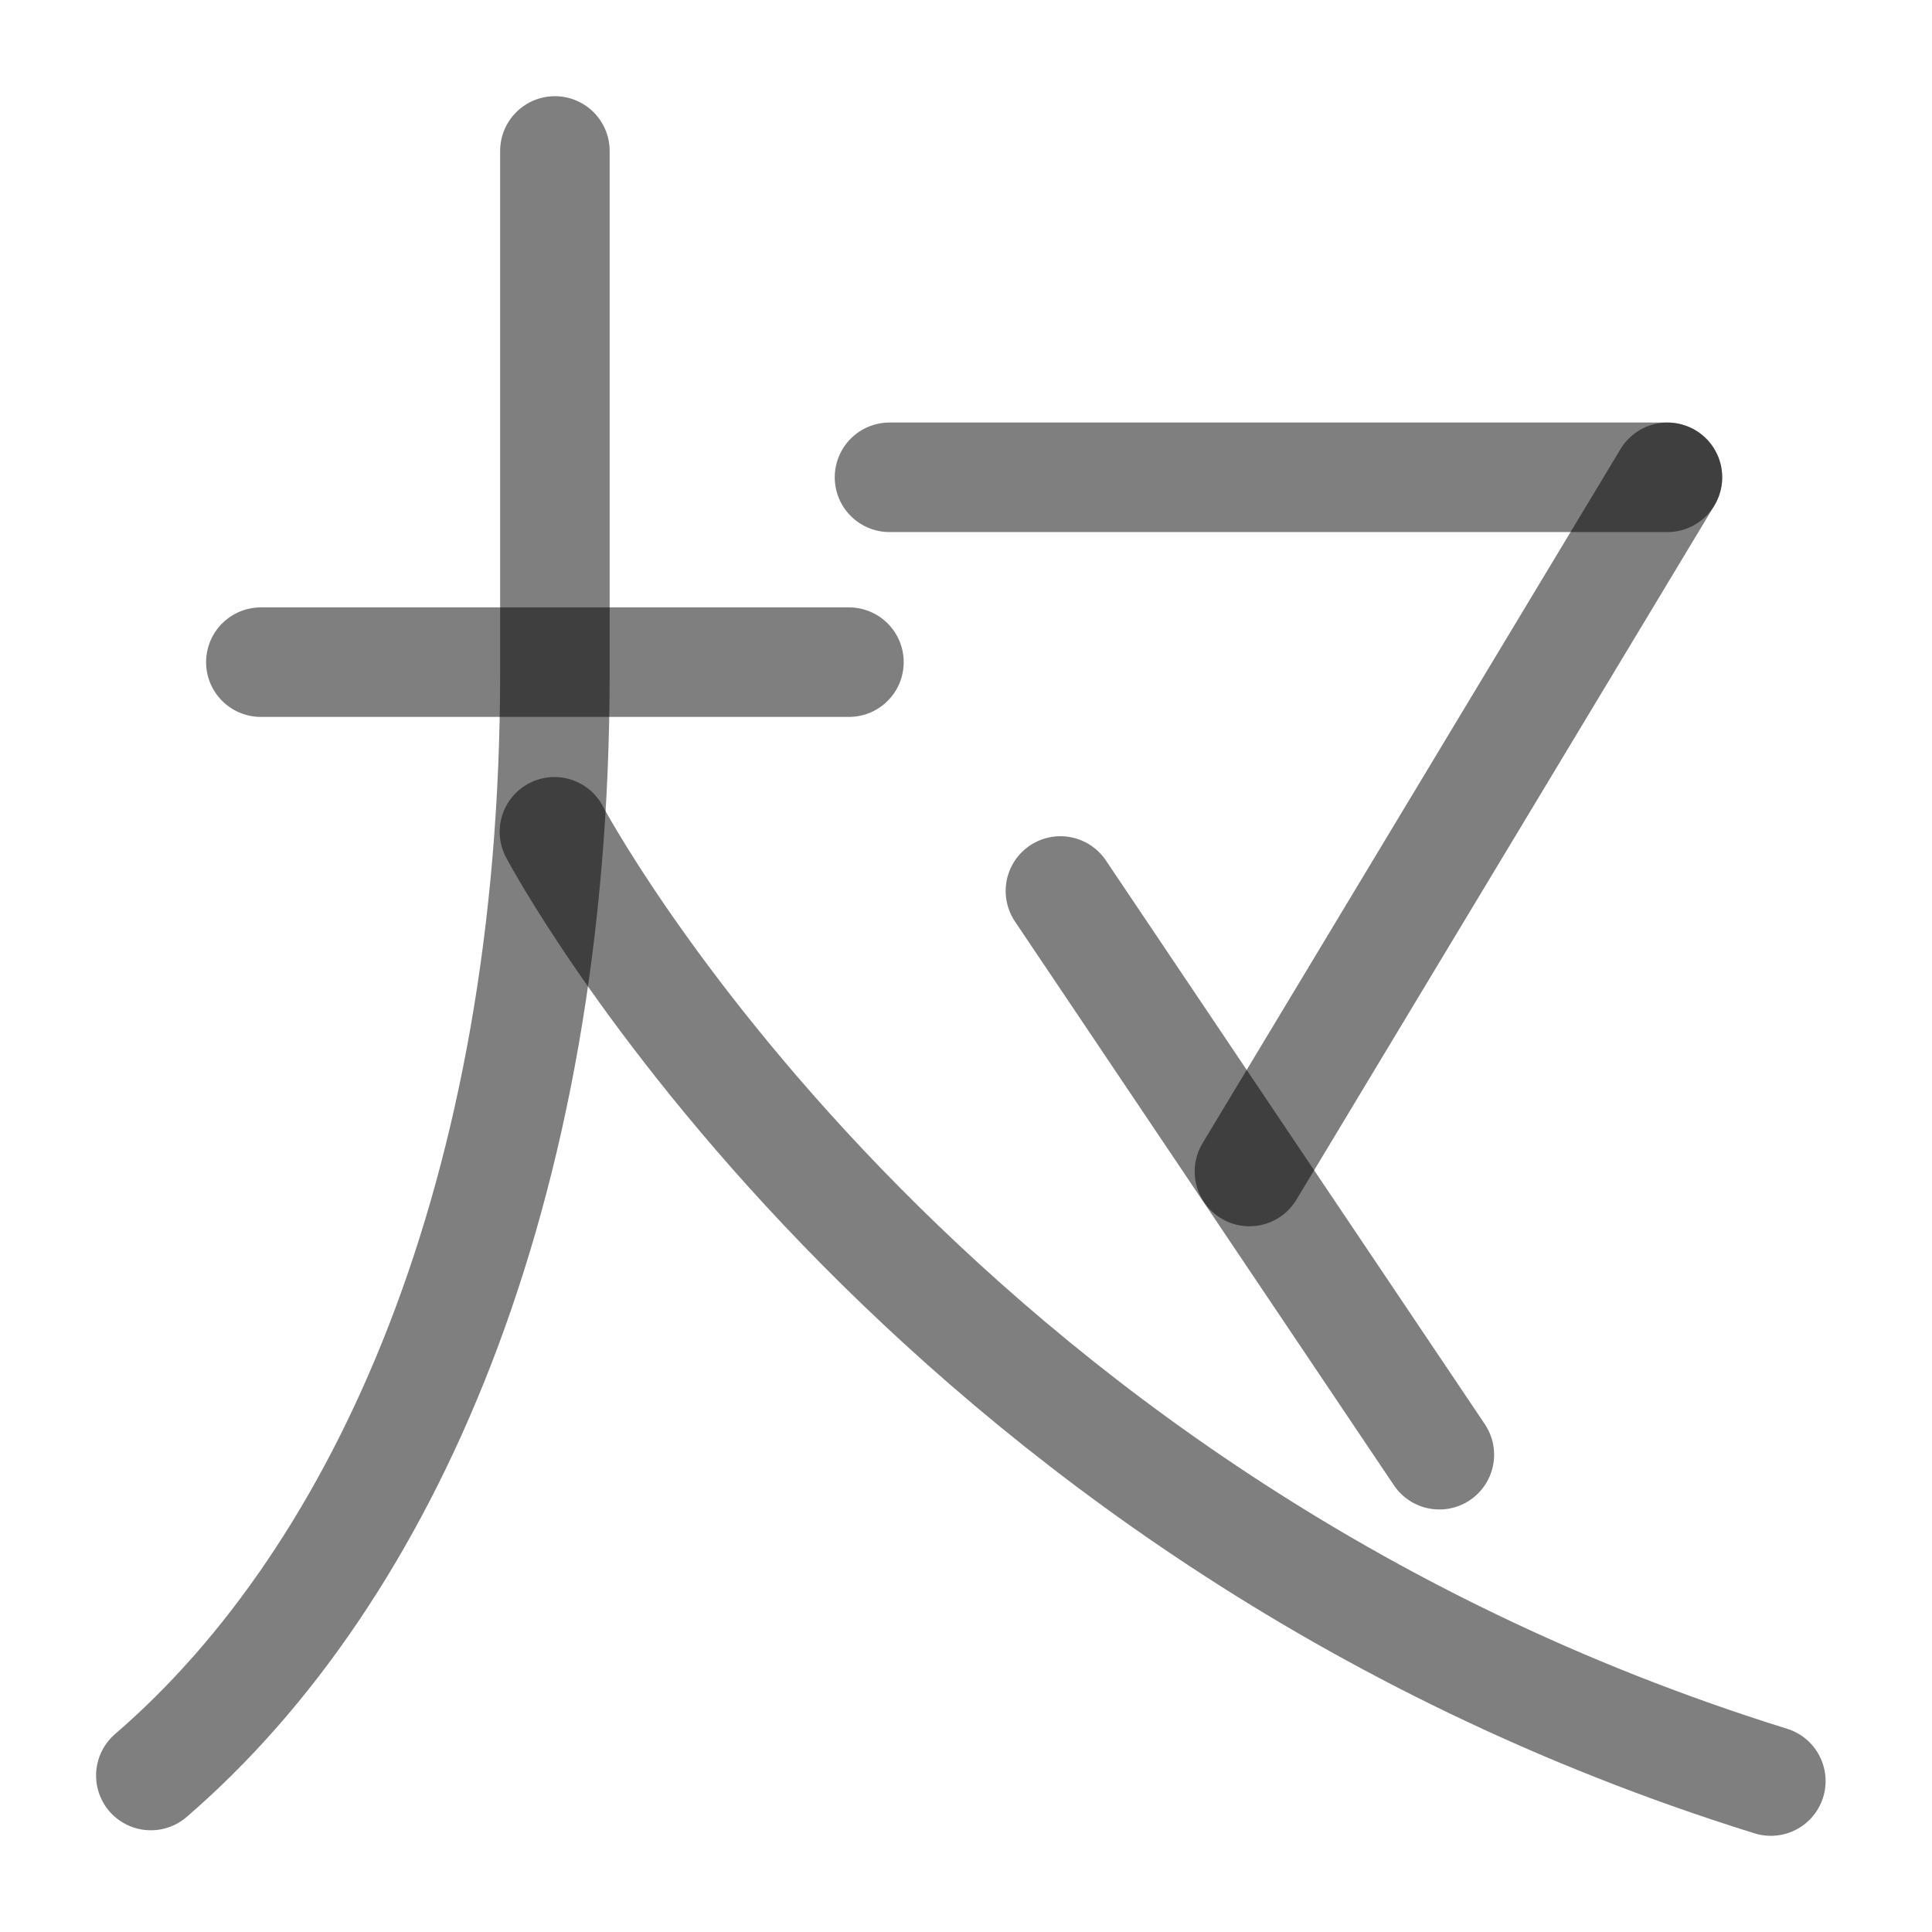
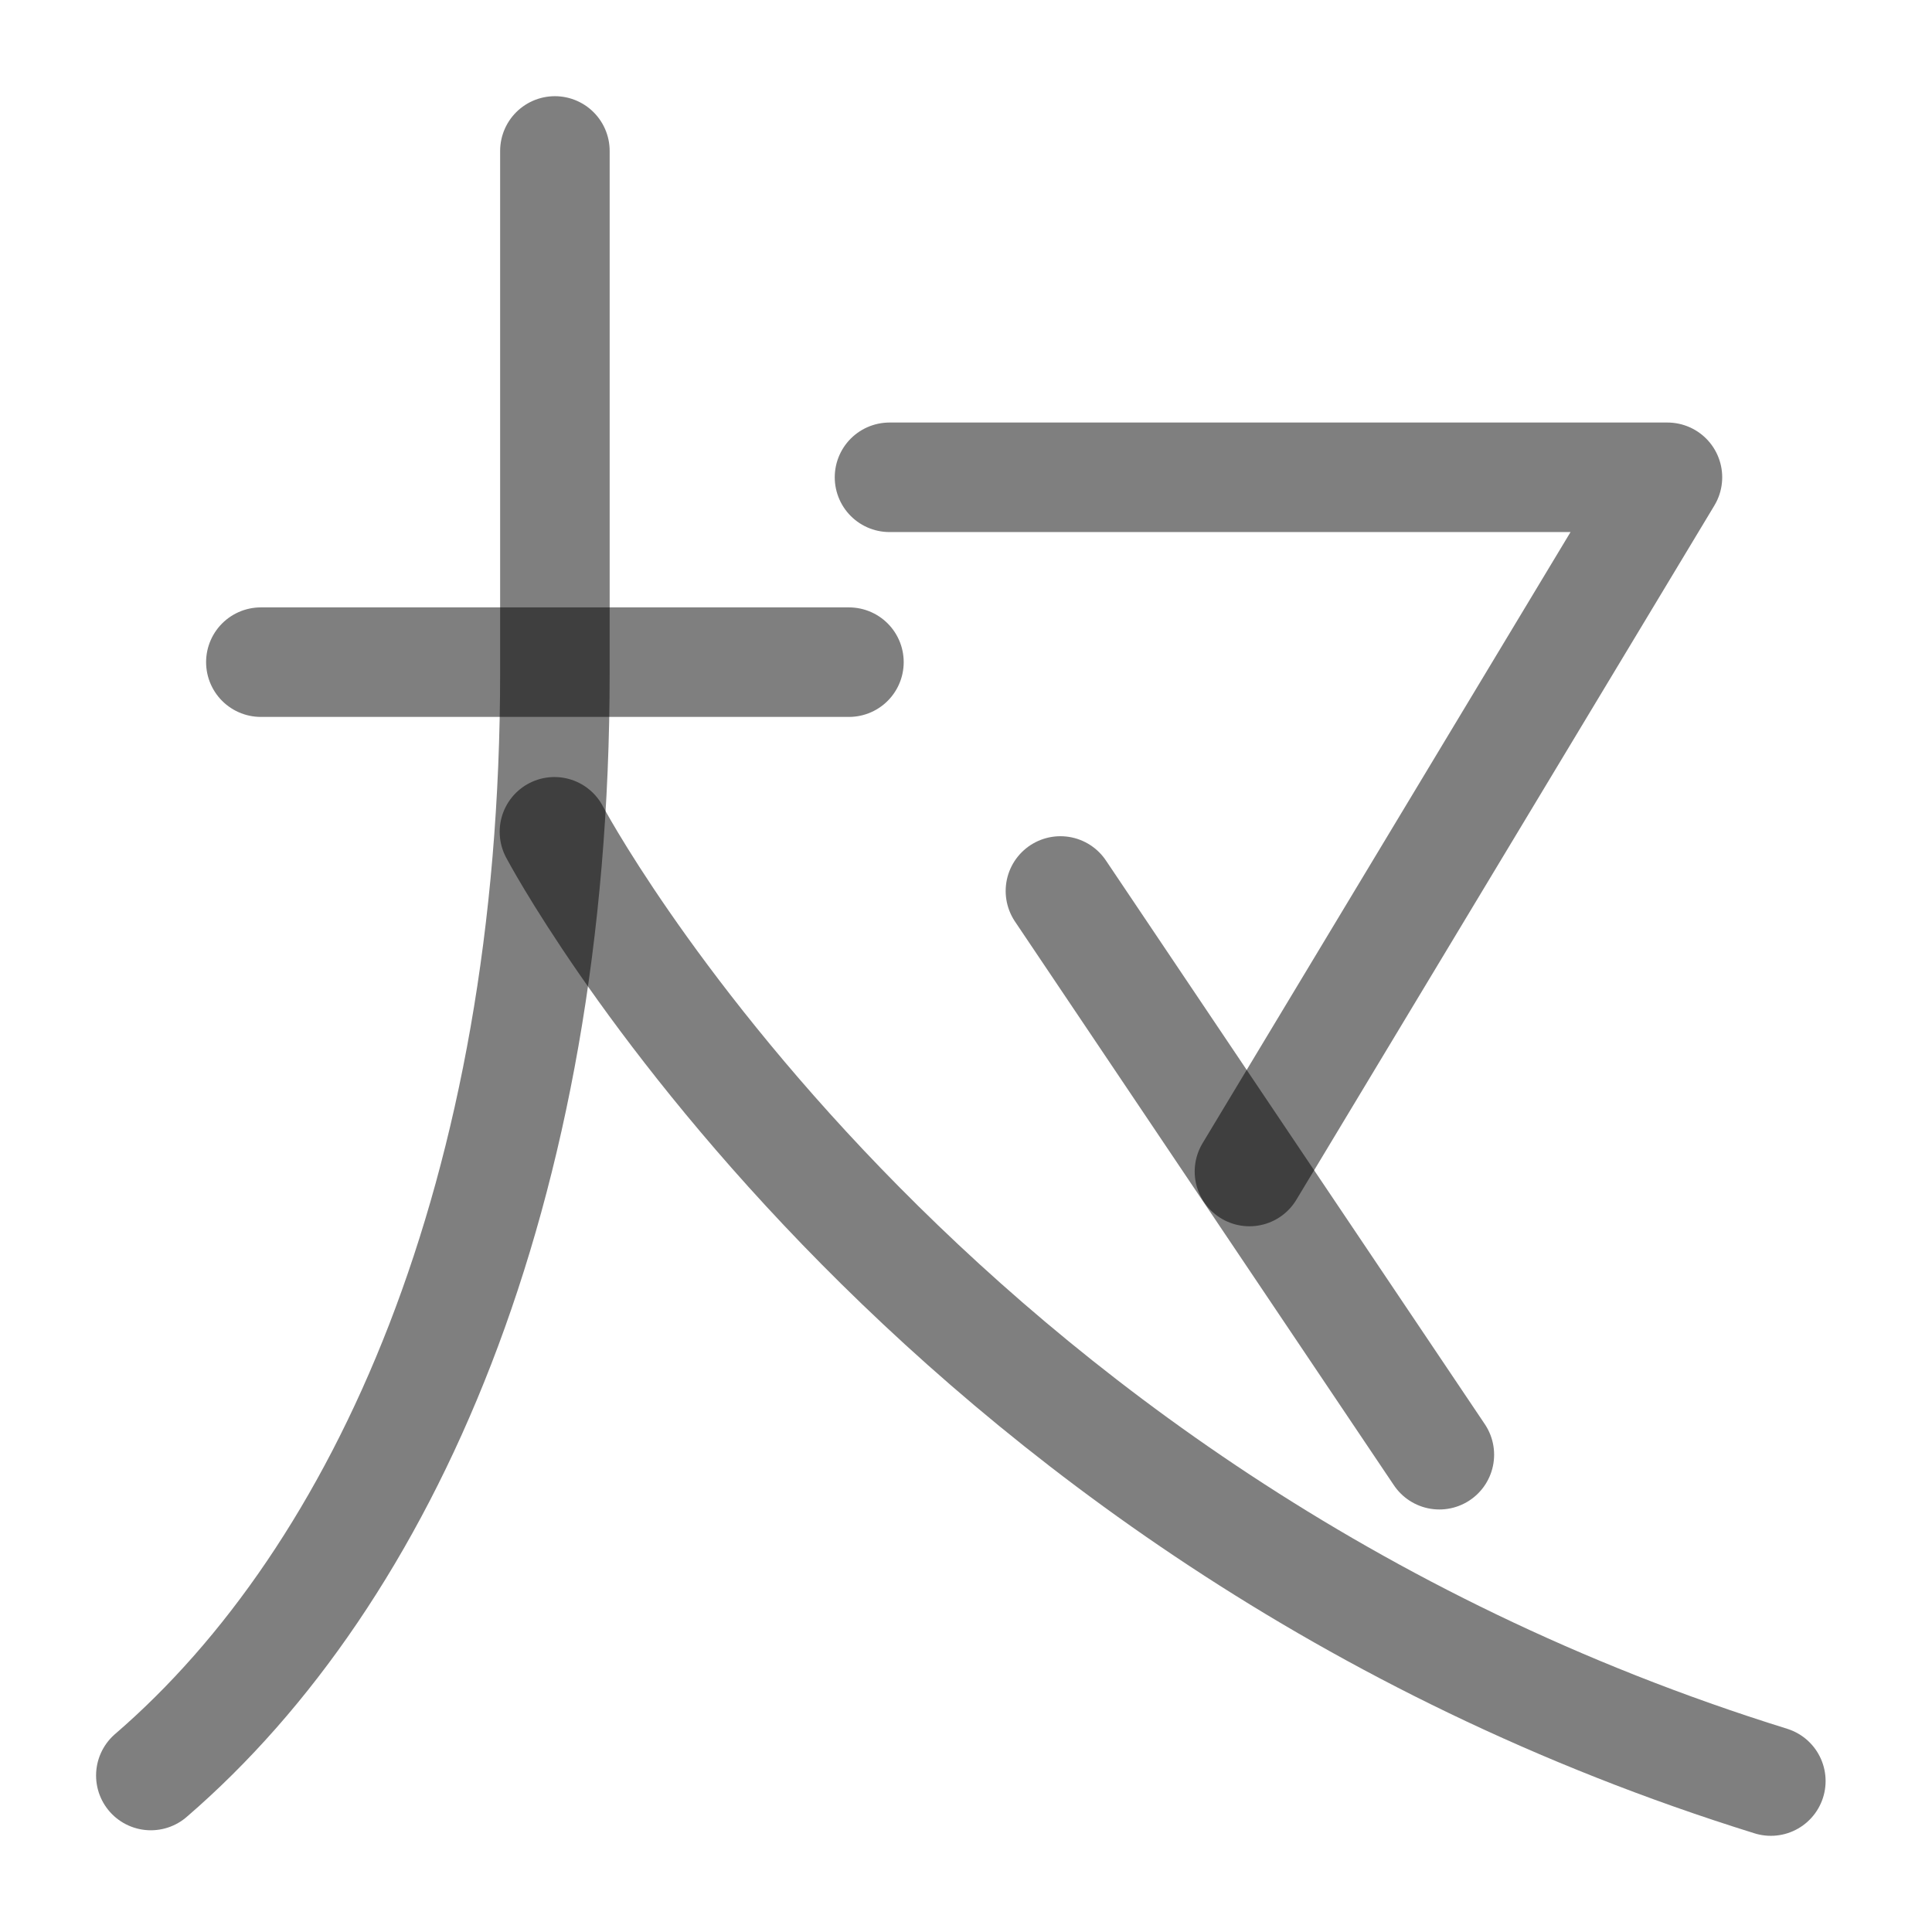
<svg xmlns="http://www.w3.org/2000/svg" width="1000" height="1000" viewBox="0 0 264.583 264.583" version="1.1" id="svg5">
  <defs id="defs2" />
  <path style="fill:#000000;fill-opacity:1;stroke:#000000;stroke-width:15;stroke-linecap:round;stroke-linejoin:round;stroke-dasharray:none;stroke-opacity:0.5" d="M 35.724,90.68 H 116.26" id="path1309" />
  <path style="fill:none;fill-opacity:1;stroke:#000000;stroke-width:15;stroke-linecap:round;stroke-linejoin:round;stroke-dasharray:none;stroke-opacity:0.5" d="M 75.992,20.673 V 92.108 c 0,71.411 -23.45,123.576 -55.335,151.044" id="path1518" />
  <path style="fill:none;fill-opacity:1;stroke:#000000;stroke-width:15;stroke-linecap:round;stroke-linejoin:round;stroke-dasharray:none;stroke-opacity:0.5" d="m 75.929,113.913 c 0,0 49.426,93.561 166.583,129.998" id="path1632" />
-   <path style="fill:none;fill-opacity:1;stroke:#000000;stroke-width:15;stroke-linecap:round;stroke-linejoin:round;stroke-dasharray:none;stroke-opacity:0.5" d="M 228.352,65.365 171.109,160.436" id="path1542" />
  <path style="fill:none;fill-opacity:1;stroke:#000000;stroke-width:15;stroke-linecap:round;stroke-linejoin:round;stroke-dasharray:none;stroke-opacity:0.5" d="M 197.116,199.219 145.224,122.018" id="path1546" />
-   <path style="fill:#000000;fill-opacity:1;stroke:#000000;stroke-width:15;stroke-linecap:round;stroke-linejoin:round;stroke-dasharray:none;stroke-opacity:0.5" d="M 228.352,65.365 H 121.816" id="path1564" />
+   <path style="fill:none;fill-opacity:1;stroke:#000000;stroke-width:15;stroke-linecap:round;stroke-linejoin:round;stroke-dasharray:none;stroke-opacity:0.5" d="m 121.816,65.365 106.536,-2e-6 -57.243,95.071" id="path1564" />
</svg>
